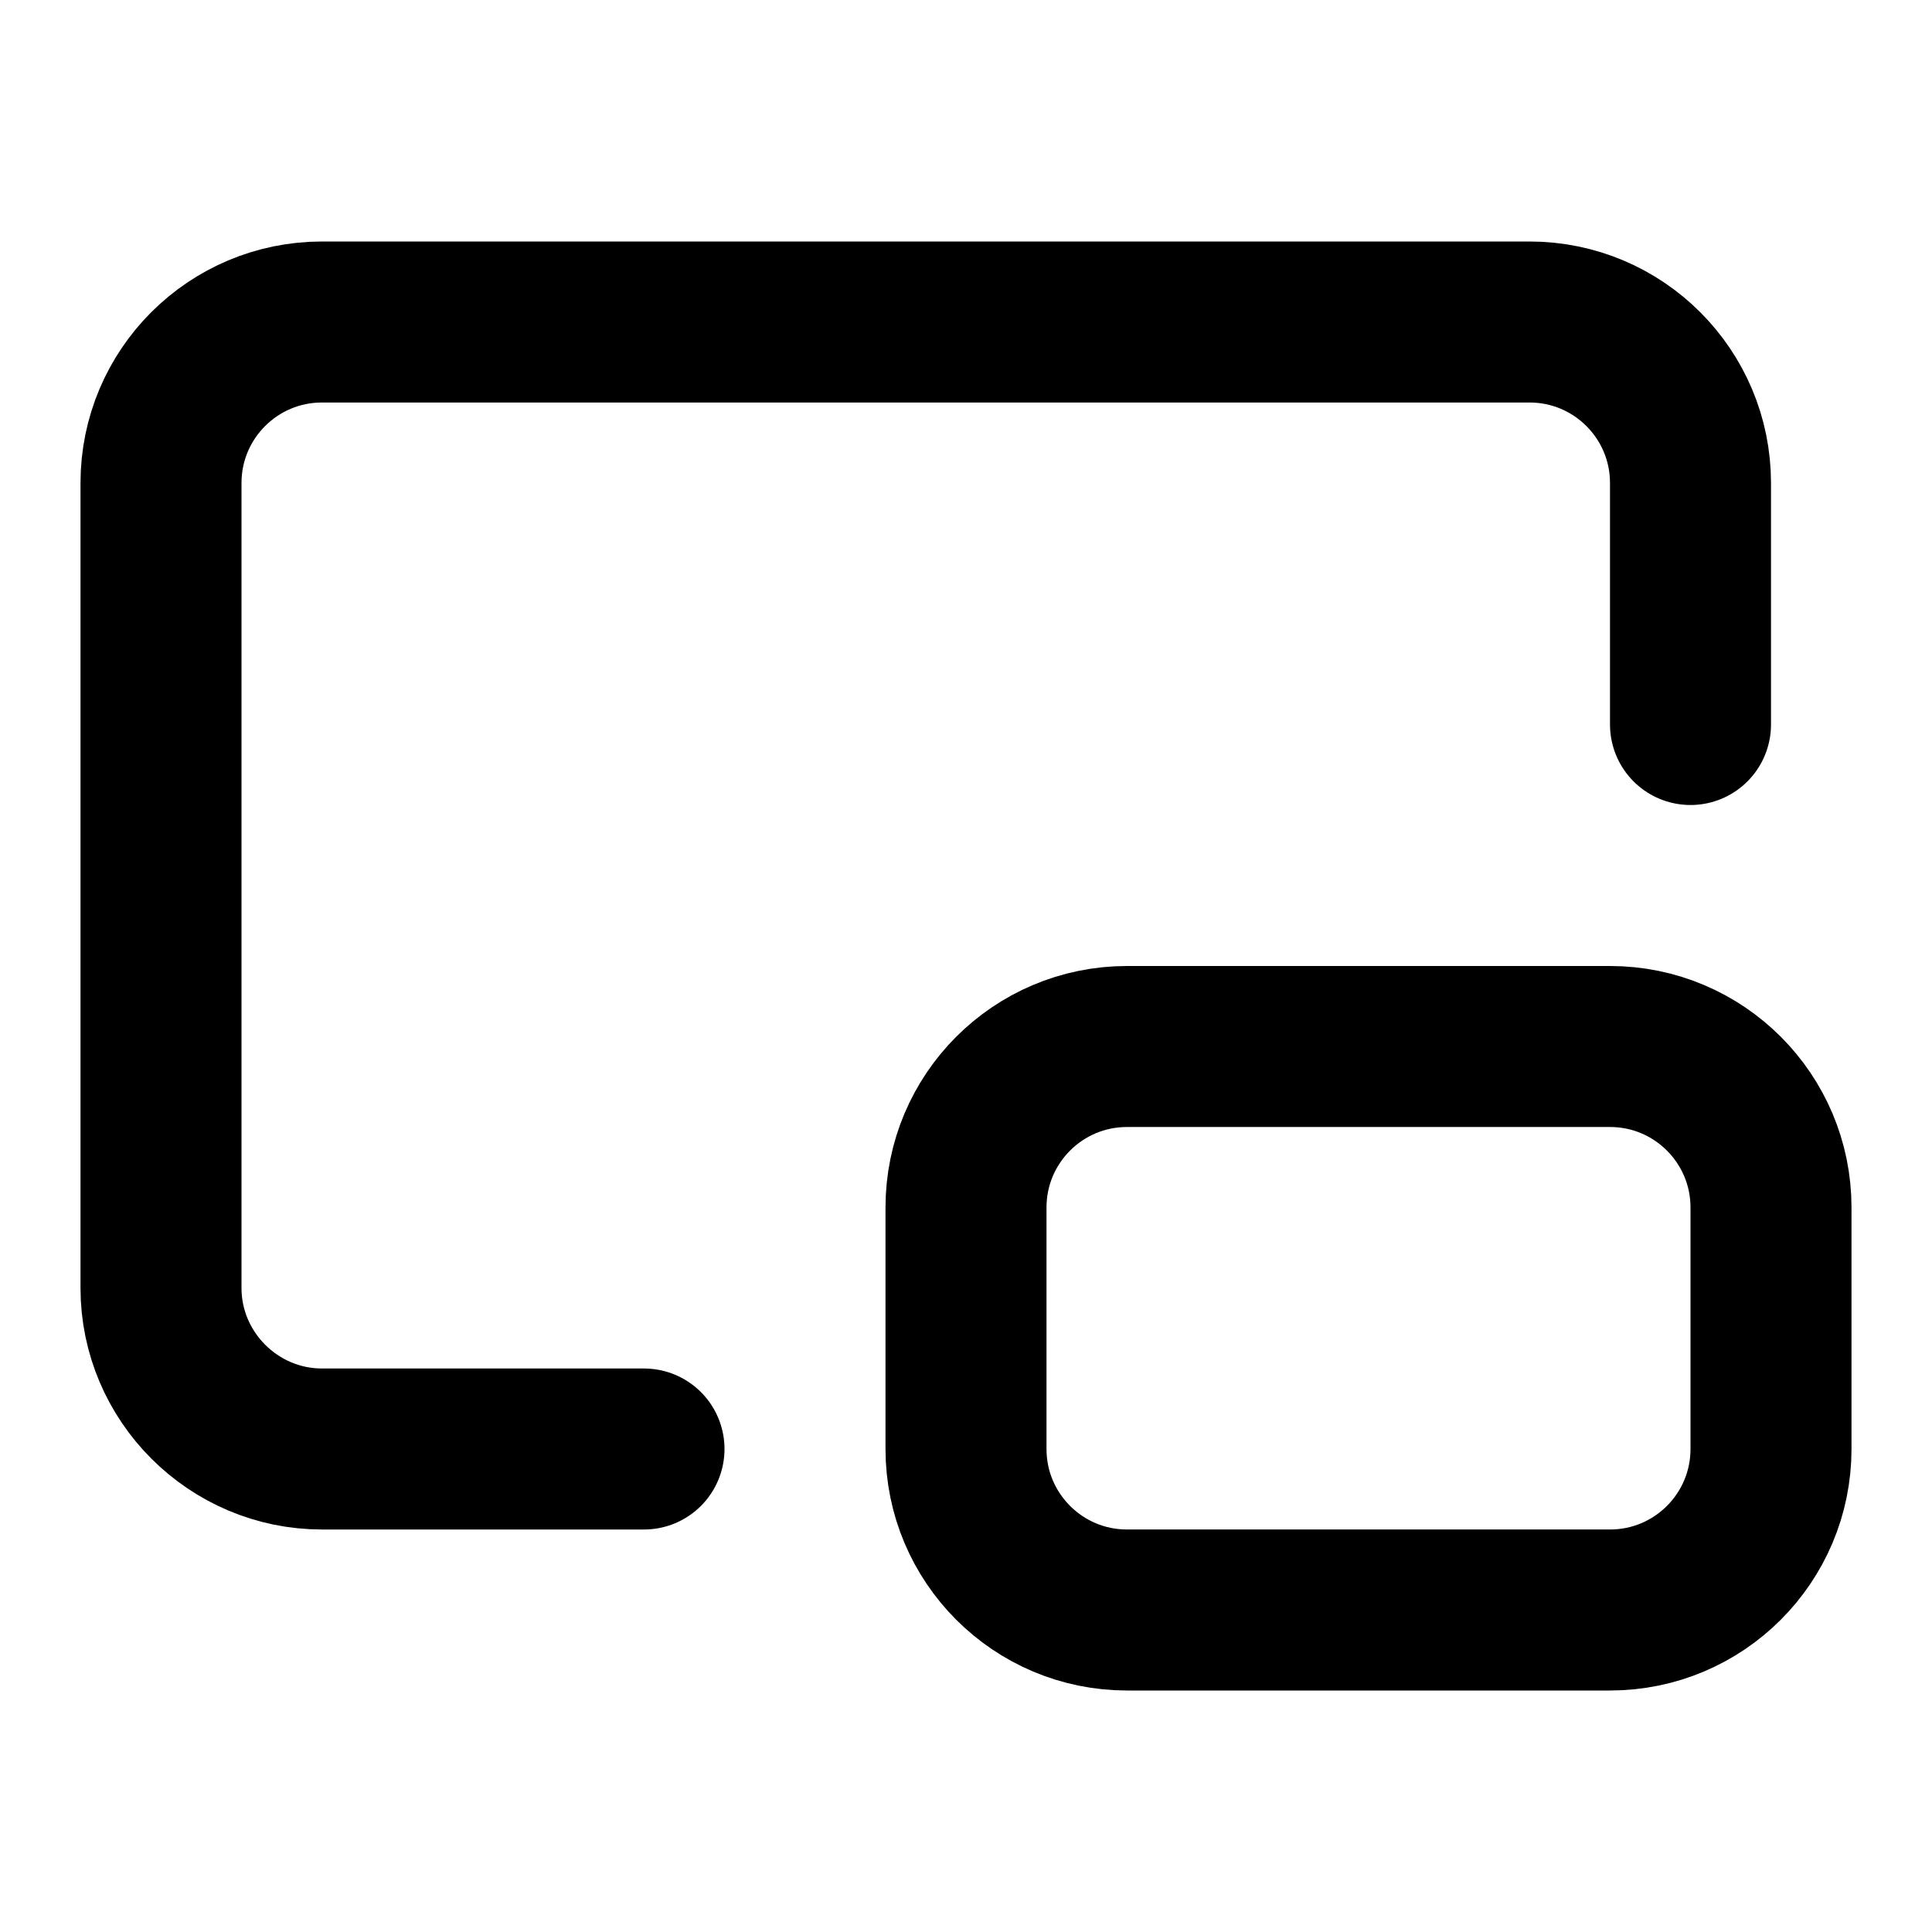
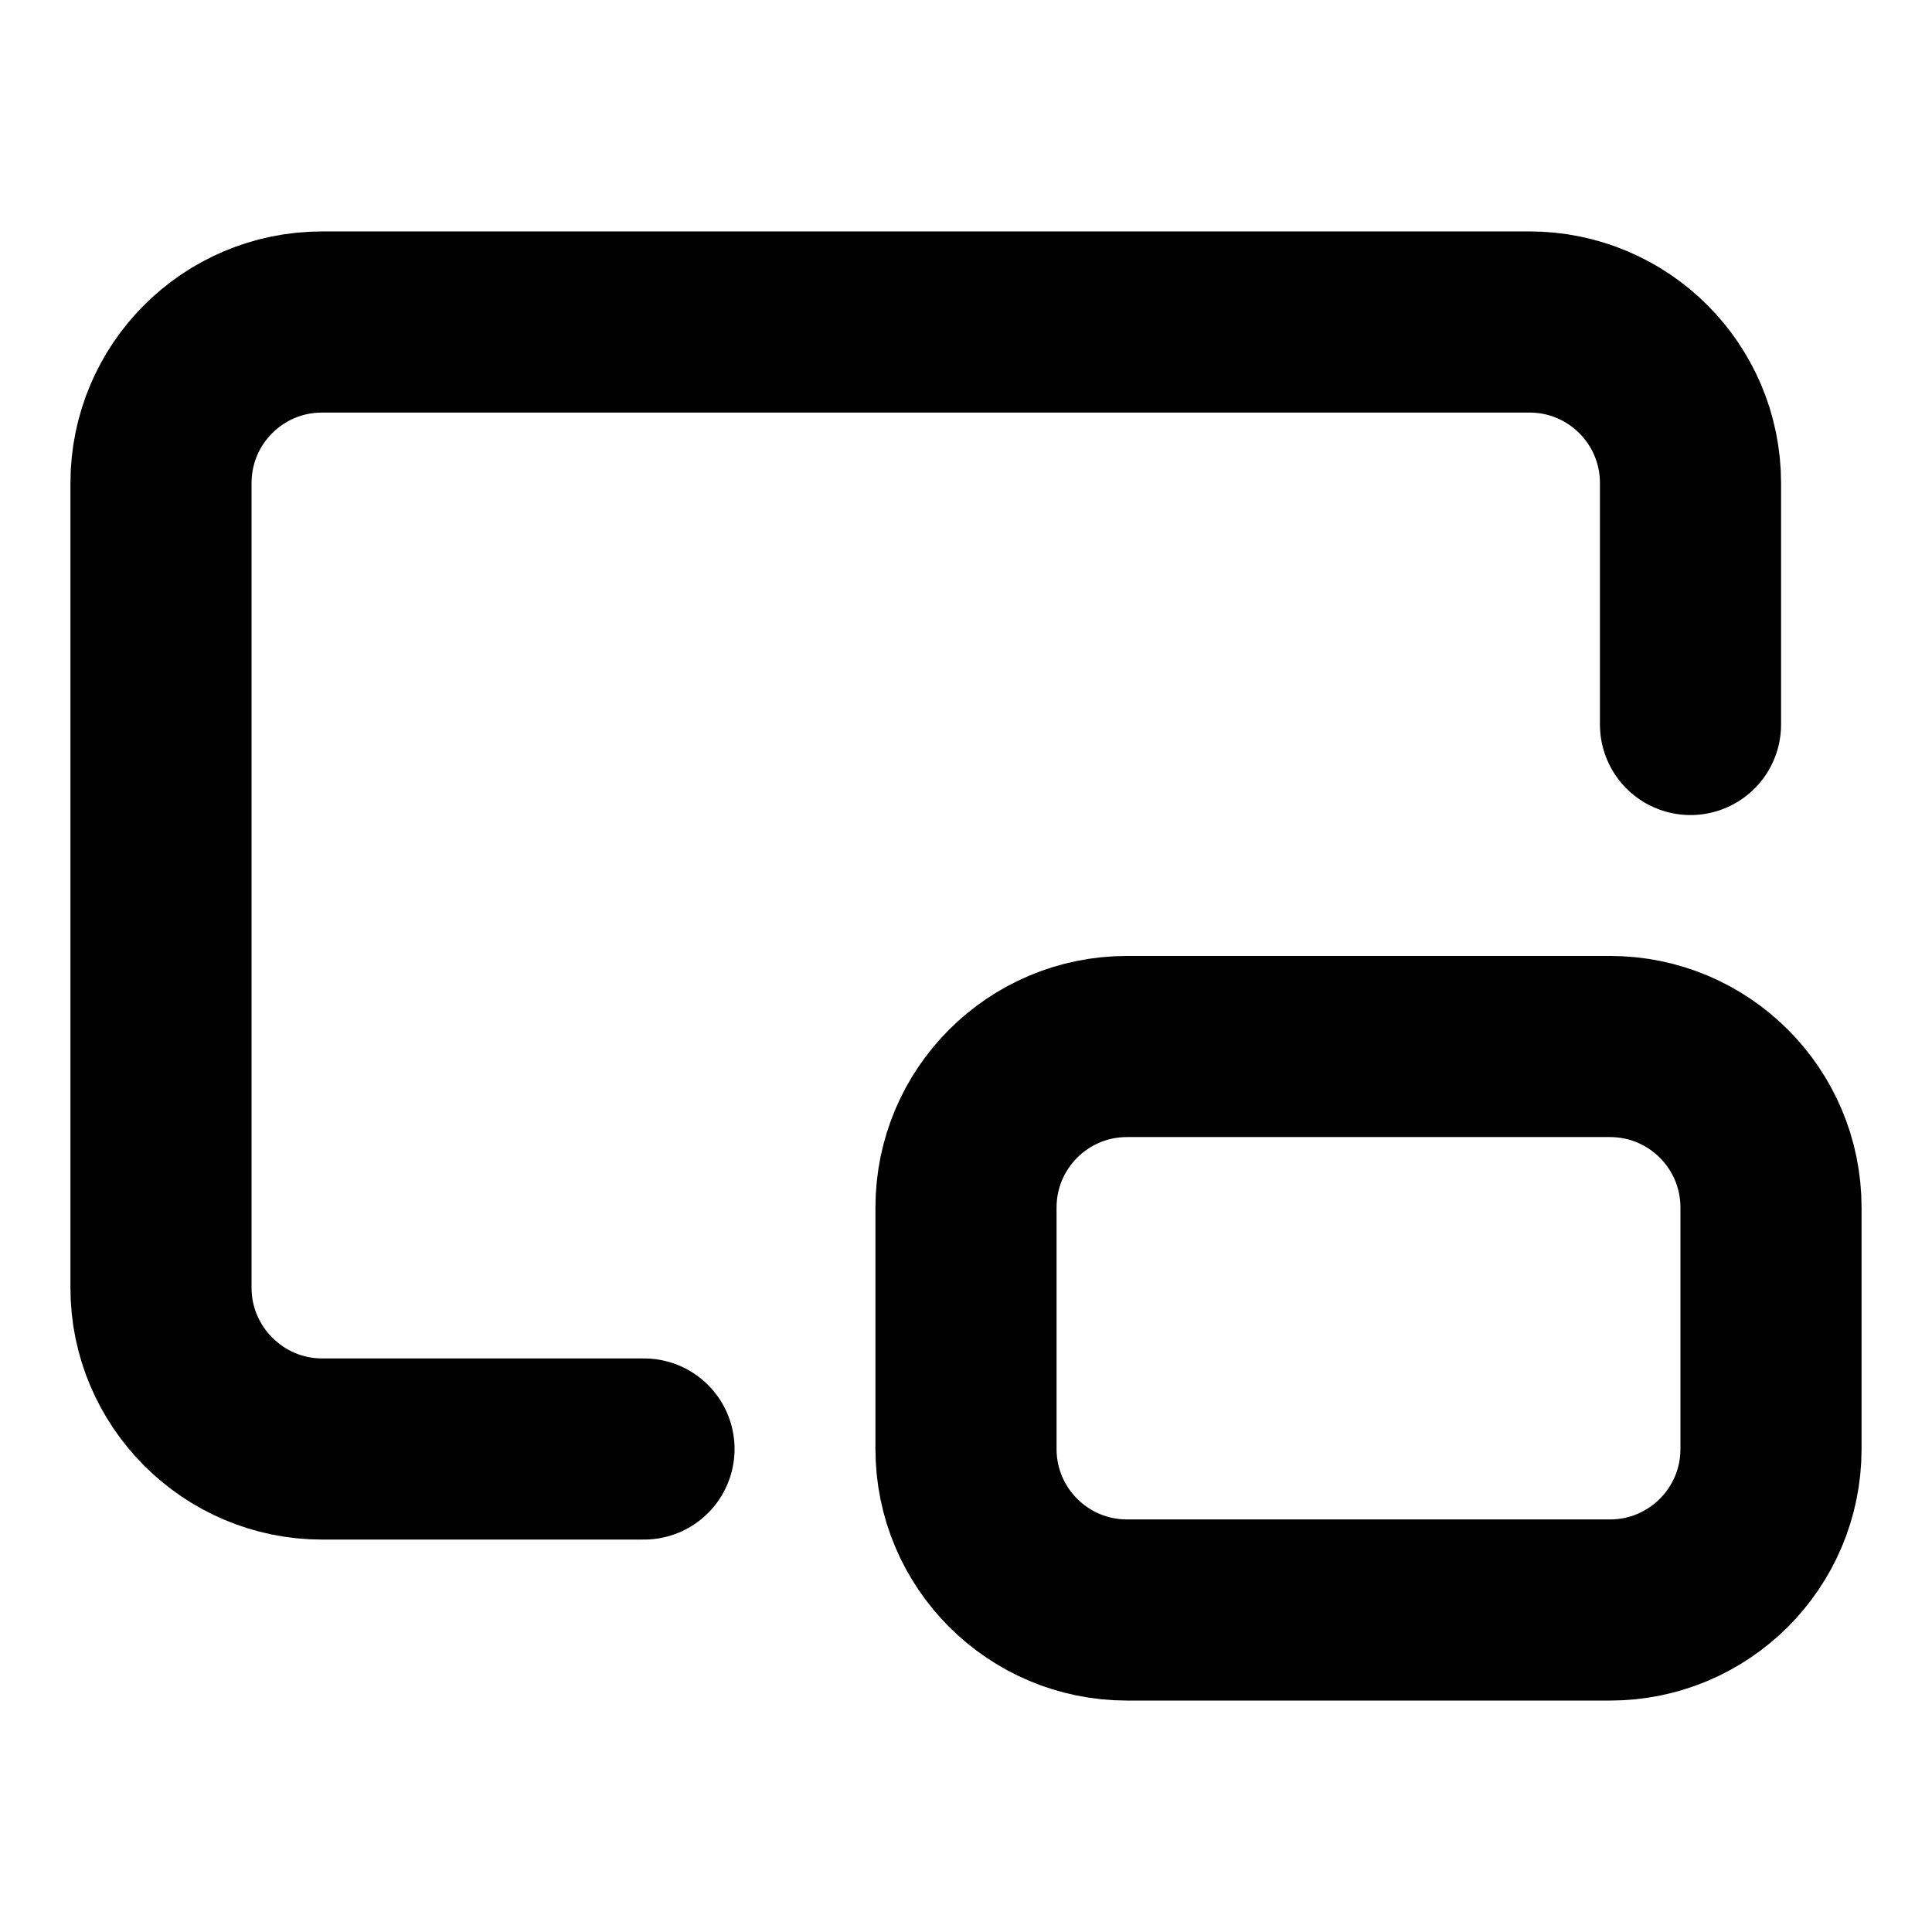
- <svg xmlns="http://www.w3.org/2000/svg" width="24" height="24" viewBox="0 0 24 24" fill="none" stroke="currentColor" stroke-width="2" stroke-linecap="round" stroke-linejoin="round">
+ <svg xmlns="http://www.w3.org/2000/svg" width="24" height="24" viewBox="0 0 24 24" fill="none" stroke="currentColor" stroke-width="2.25" stroke-linecap="round" stroke-linejoin="round">
  <path d="M21 9V6a2 2 0 0 0-2-2H4a2 2 0 0 0-2 2v10c0 1.1.9 2 2 2h4" />
  <rect width="10" height="7" x="12" y="13" rx="2" />
</svg>
